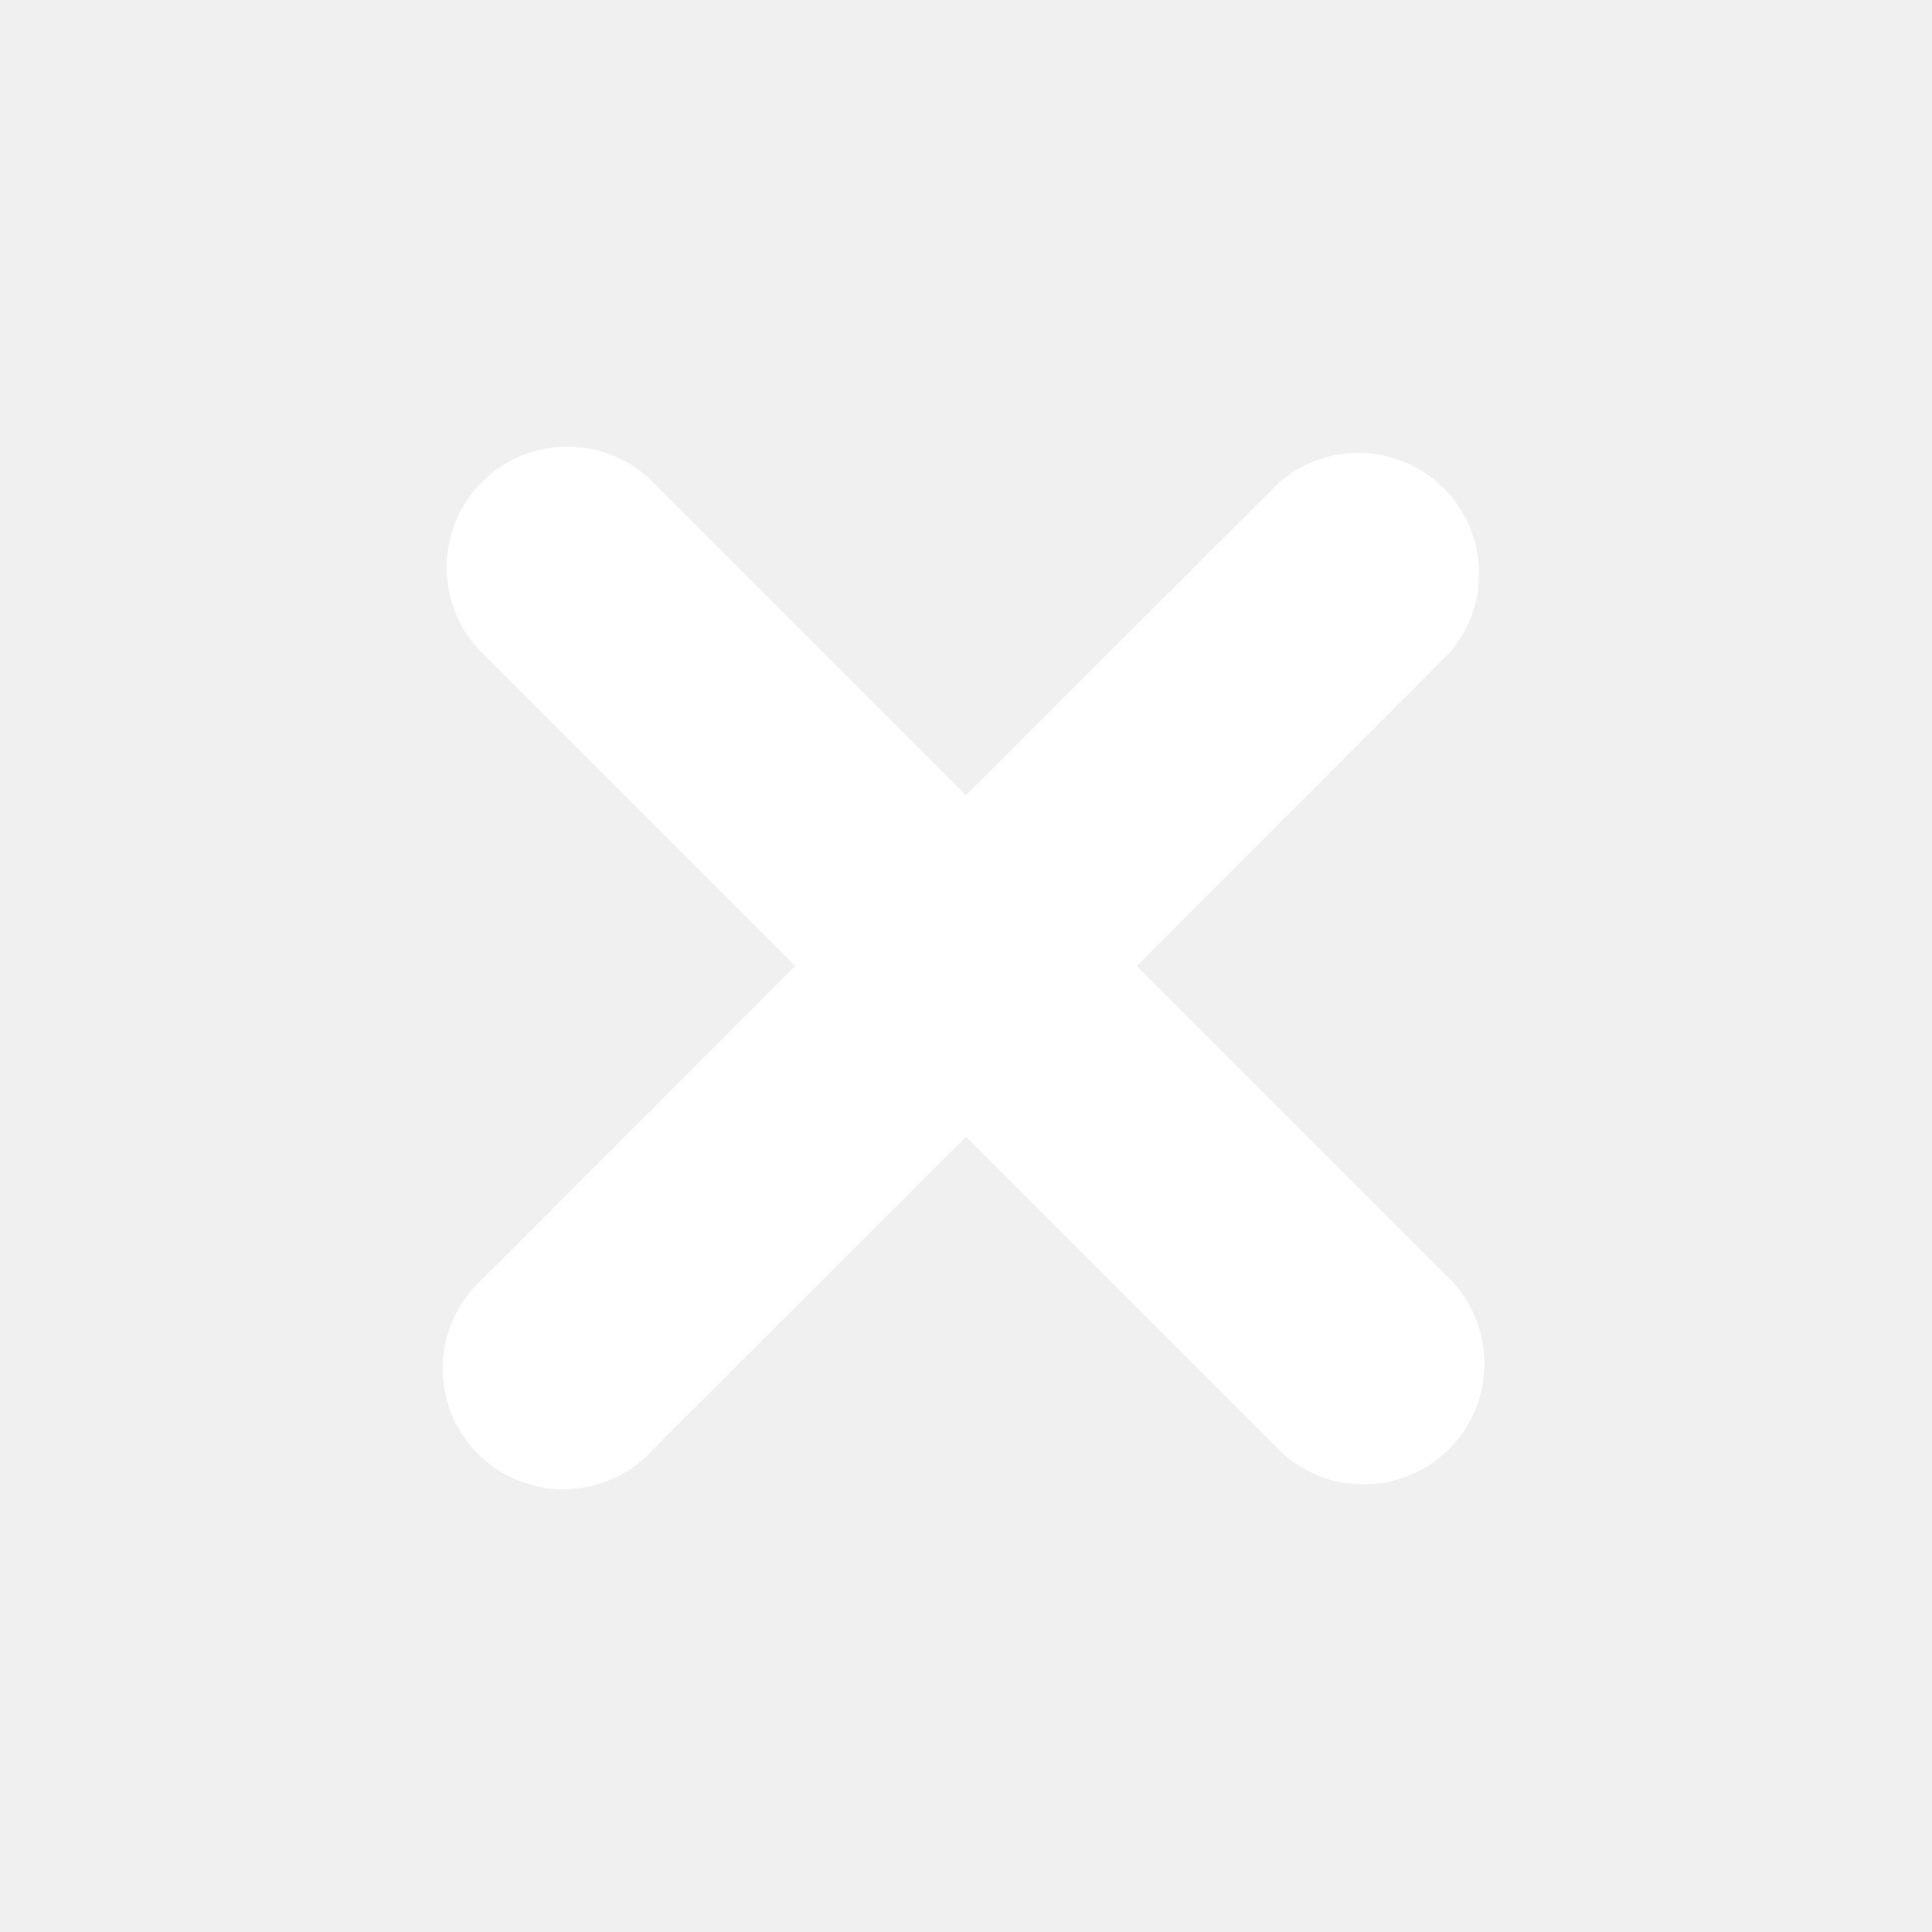
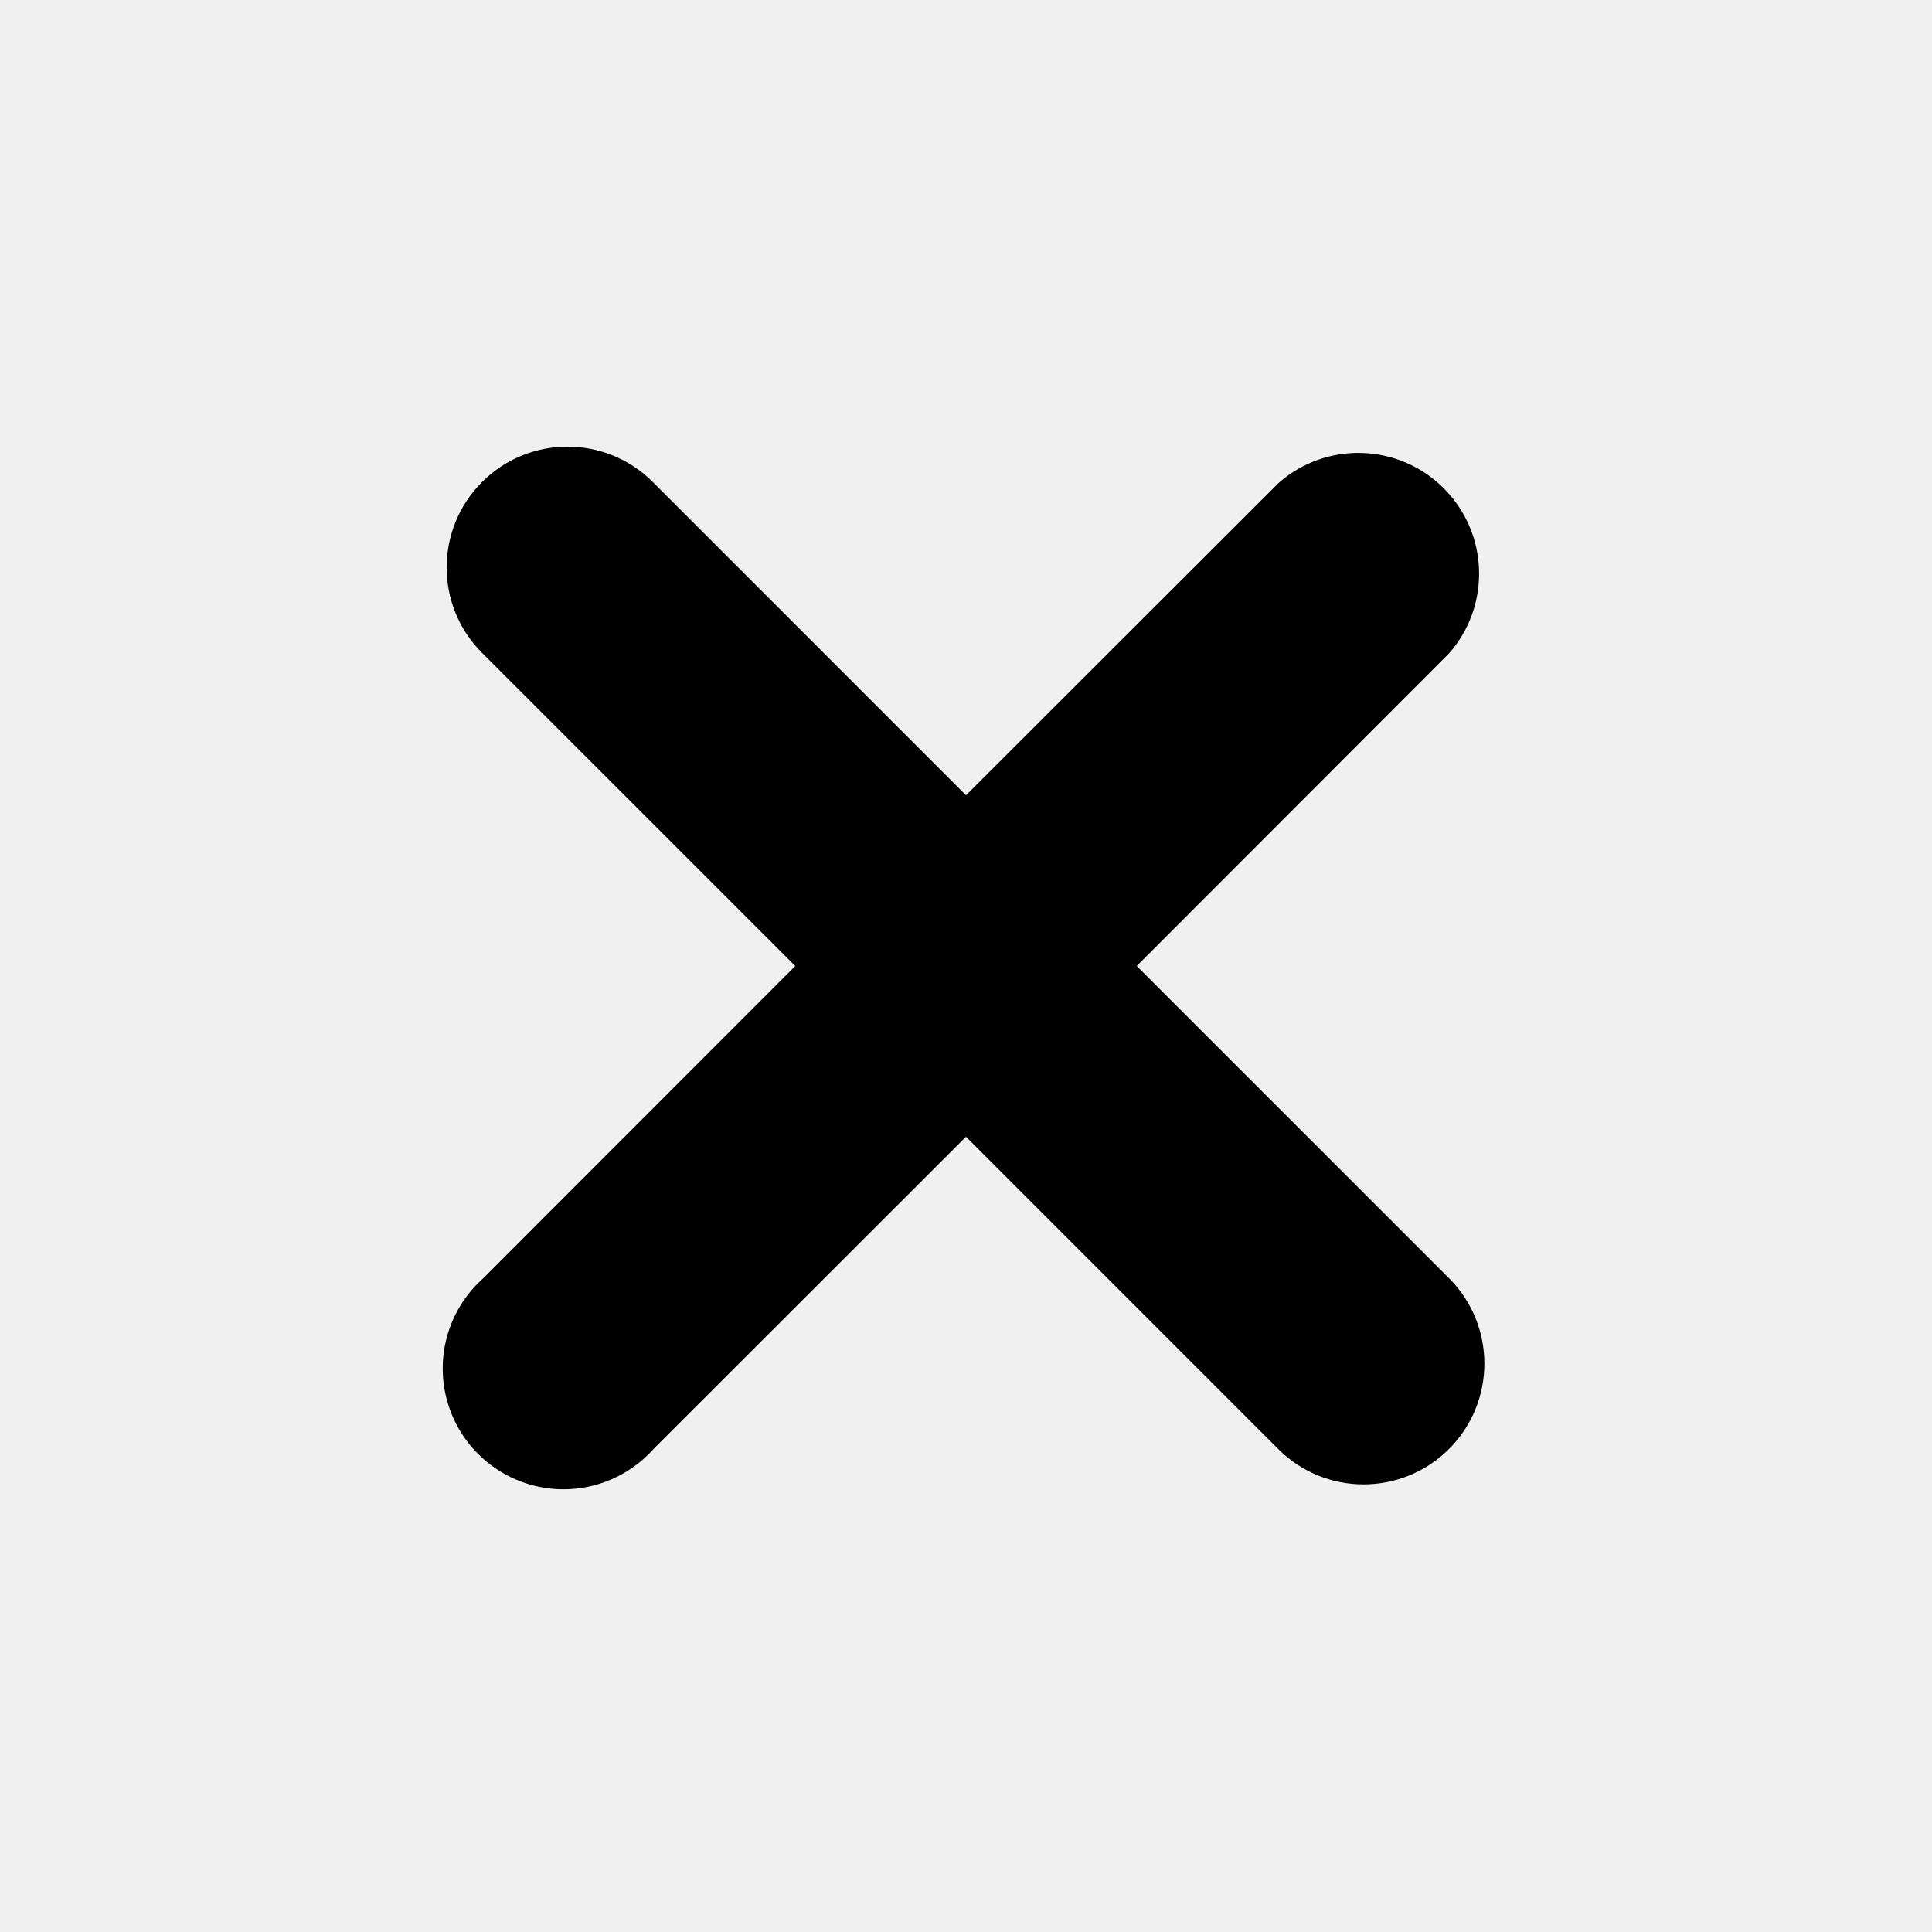
- <svg xmlns="http://www.w3.org/2000/svg" style="fill:white" viewBox="0 0 24 24" width="35" height="35">
+ <svg xmlns="http://www.w3.org/2000/svg" viewBox="0 0 24 24" width="24" height="24" fill="currentColor">
  <path d="M14.121,12,18,8.117A1.5,1.5,0,0,0,15.883,6L12,9.879,8.11,5.988A1.5,1.5,0,1,0,5.988,8.11L9.879,12,6,15.882A1.5,1.5,0,1,0,8.118,18L12,14.121,15.878,18A1.5,1.5,0,0,0,18,15.878Z" />
</svg>
